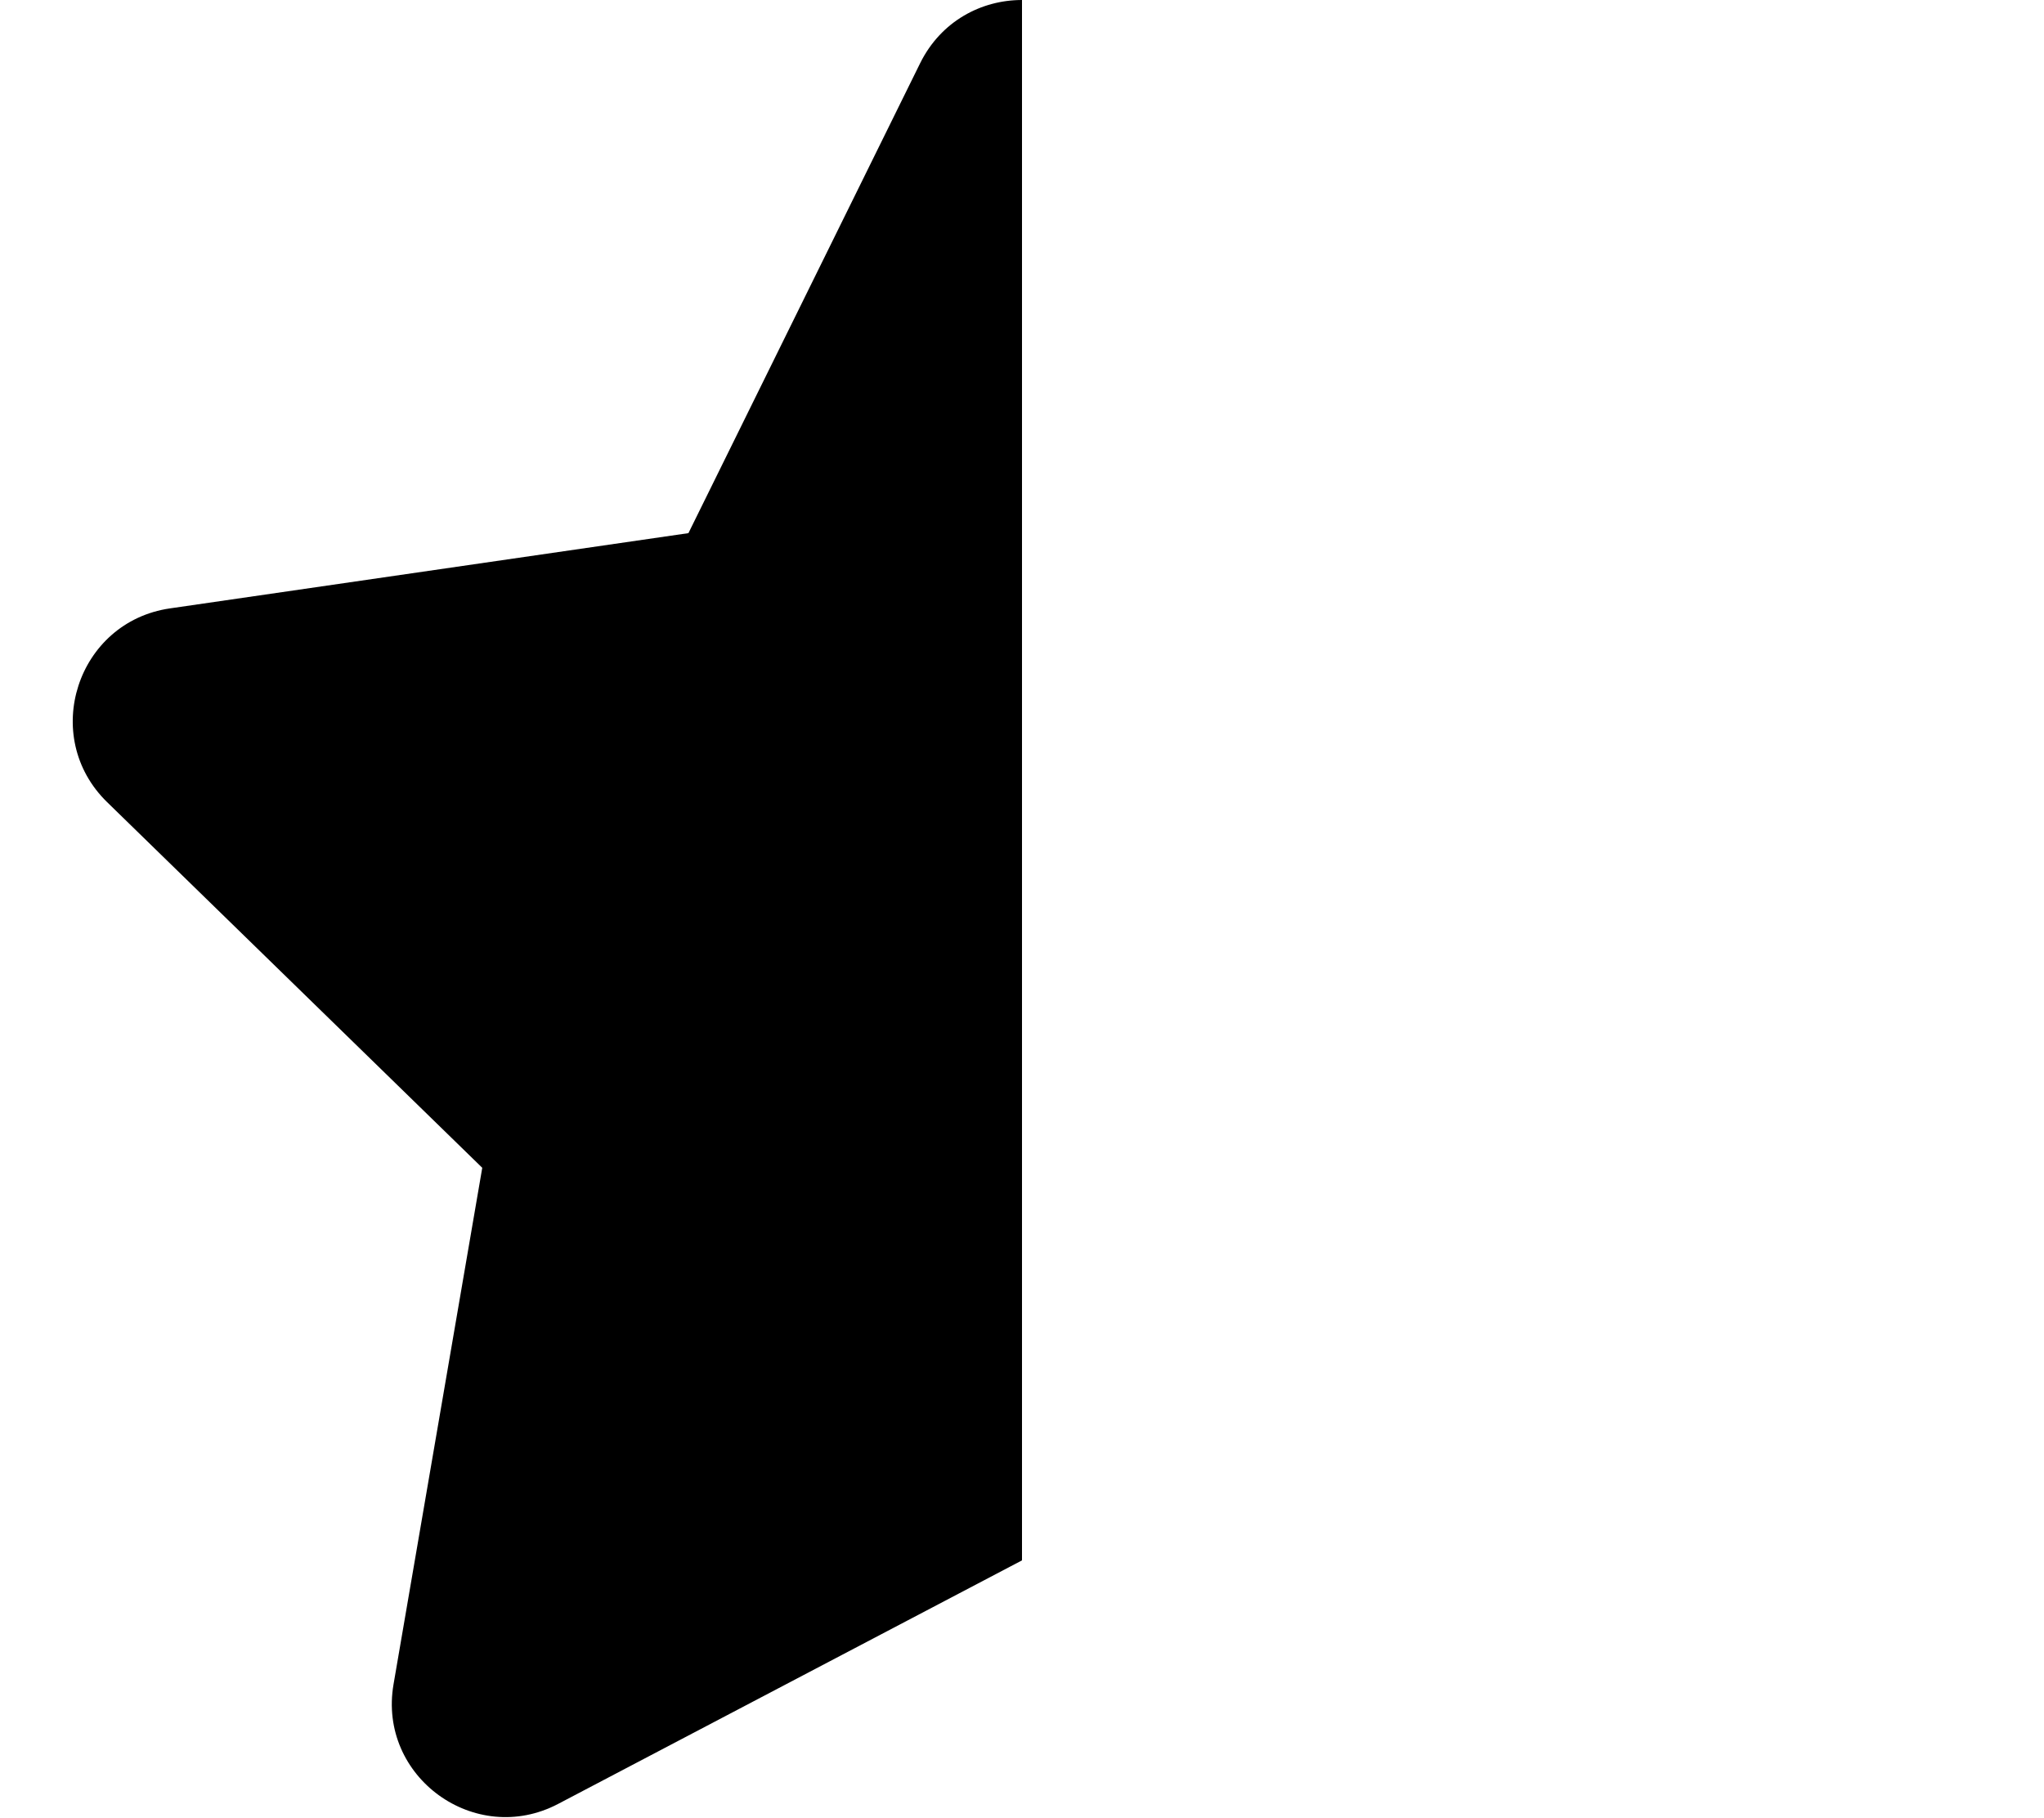
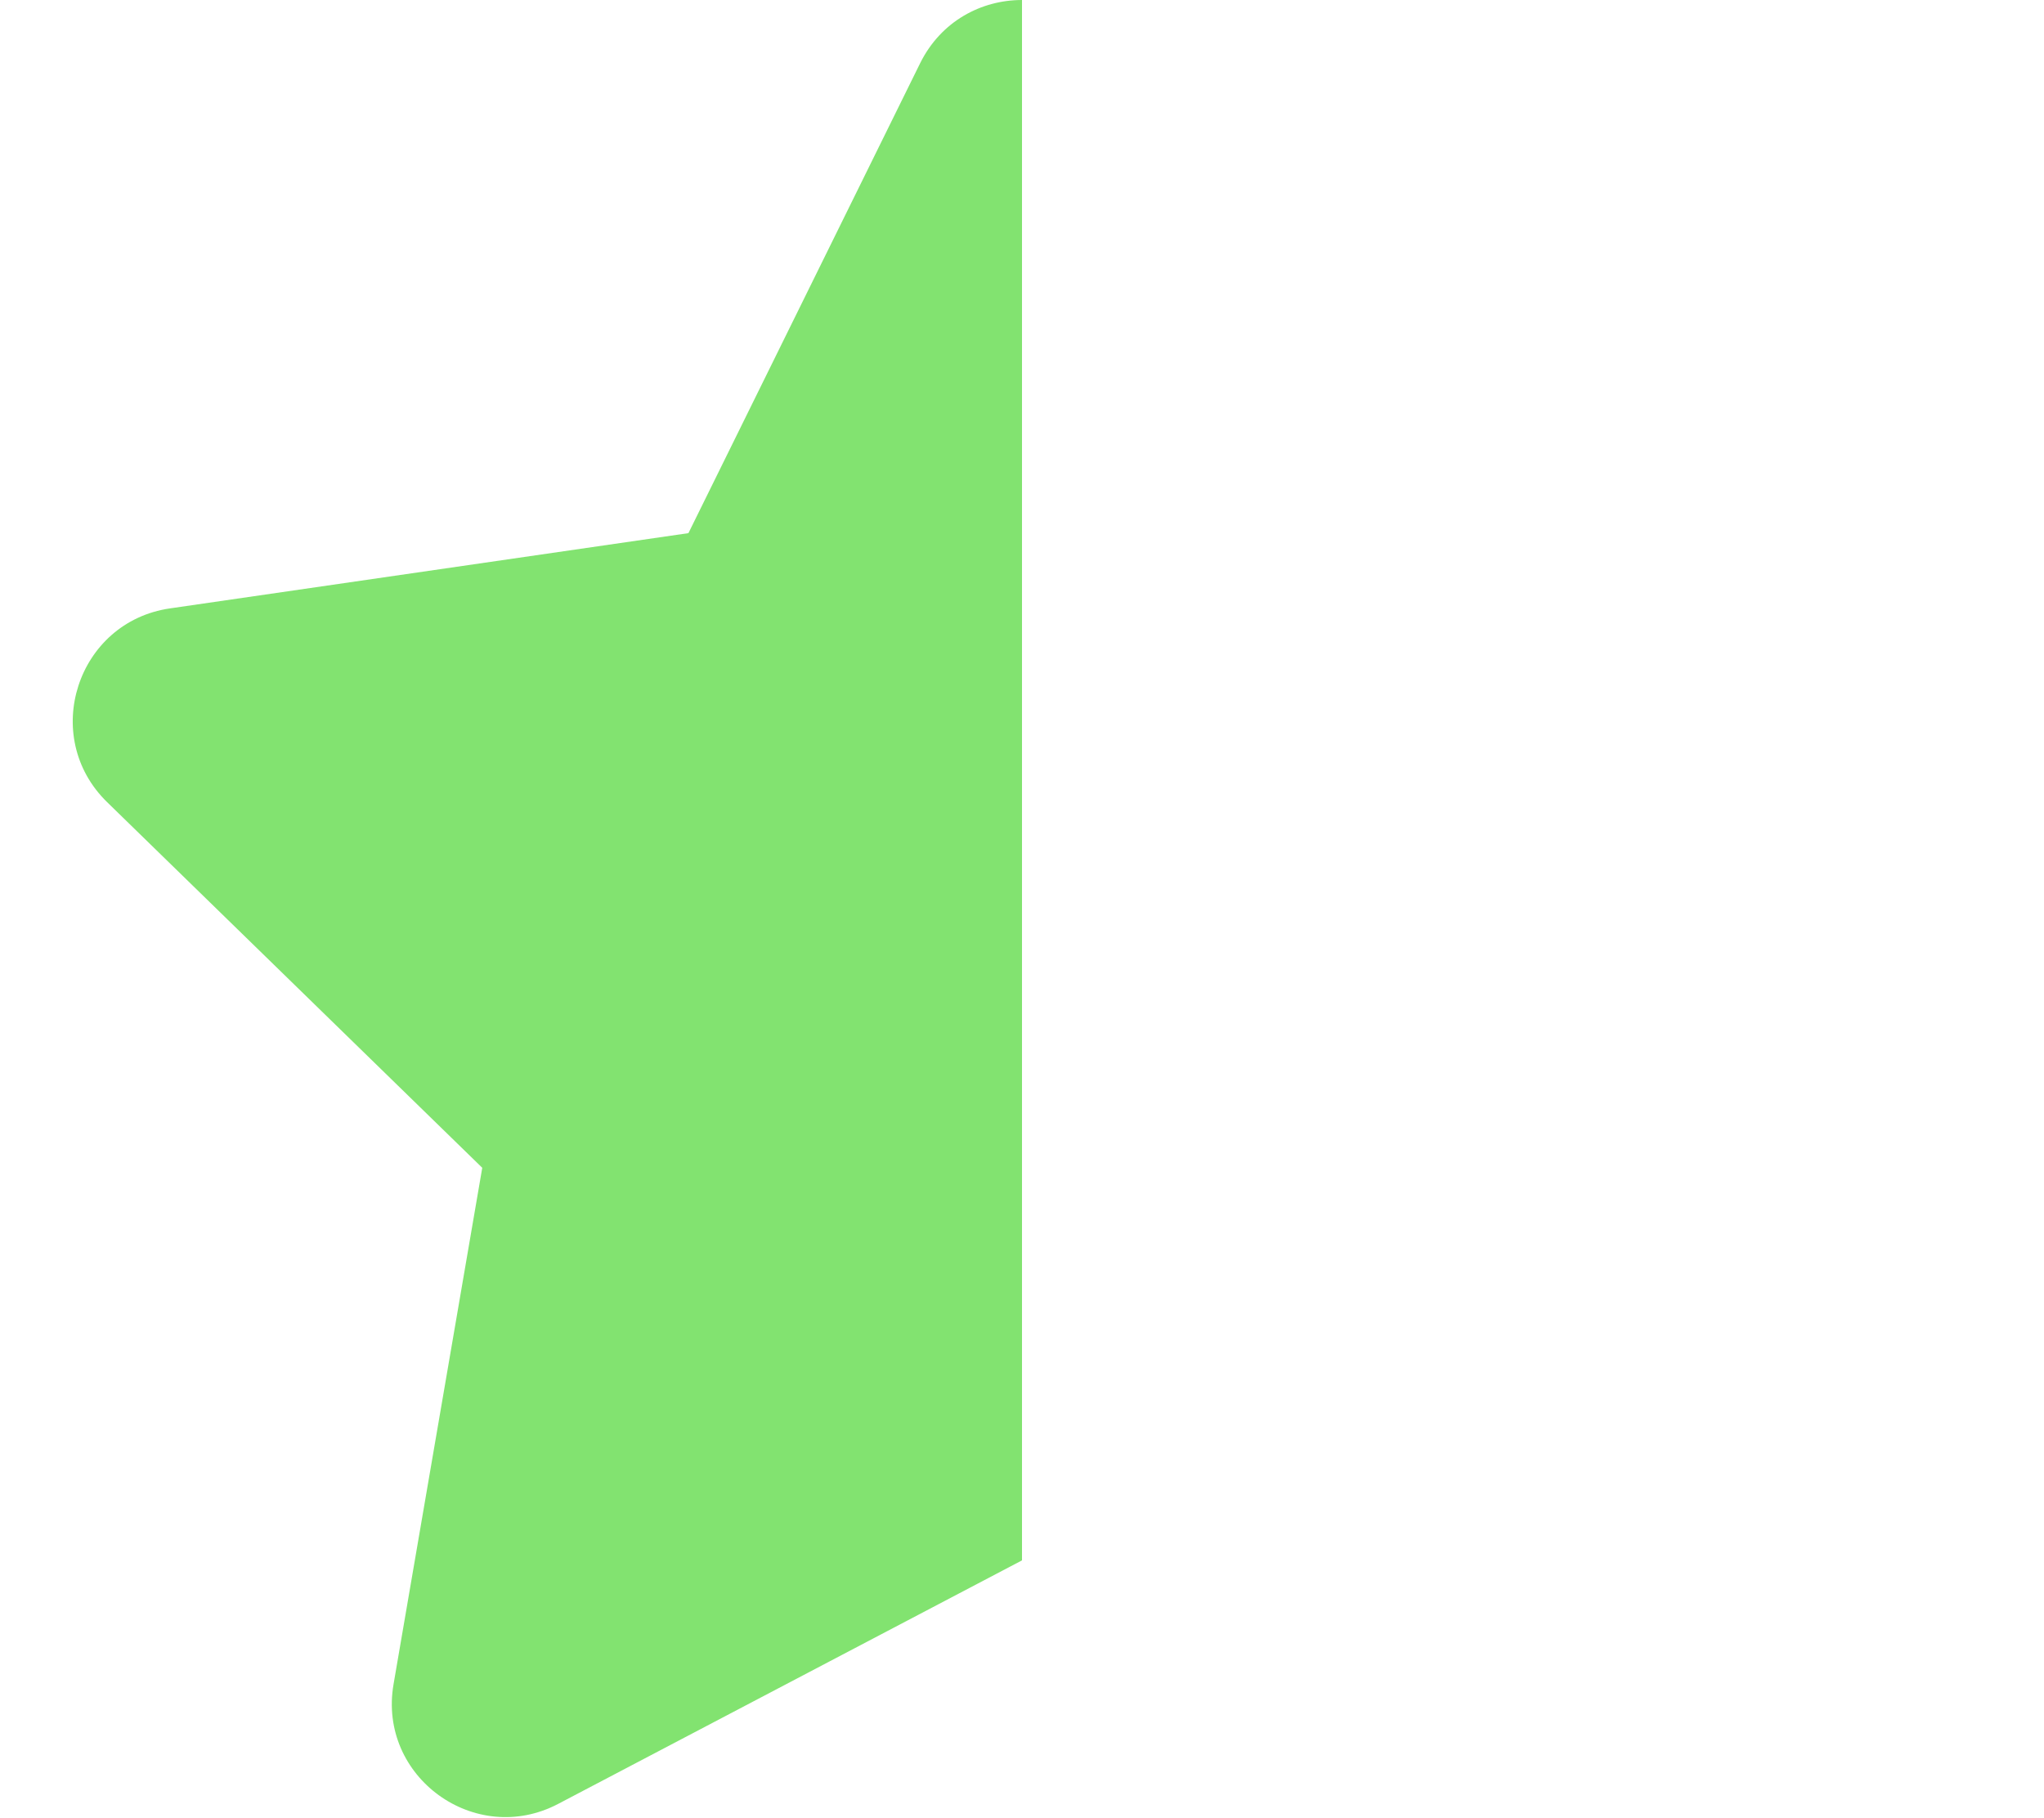
<svg xmlns="http://www.w3.org/2000/svg" viewBox="0 0 576 512">
-   <path d="M288 0c-11.4 0-22.8 5.9-28.7 17.8L194 150.2 47.9 171.4c-26.2 3.8-36.7 36.1-17.7 54.6l105.7 103-25 145.5c-4.5 26.1 23 46 46.4 33.7L288 439.6V0z" />
+   <path fill="#82e370" d="M288 0c-11.4 0-22.8 5.9-28.7 17.8L194 150.2 47.9 171.4c-26.2 3.8-36.7 36.1-17.7 54.6l105.7 103-25 145.5c-4.5 26.1 23 46 46.4 33.7L288 439.6V0z" />
  <iframe class="cleanslate" src="moz-extension://9994e158-546e-2a4a-afc8-956bdfb53385/static/commandline.html" id="cmdline_iframe" style="height: 0px !important;" />
</svg>
